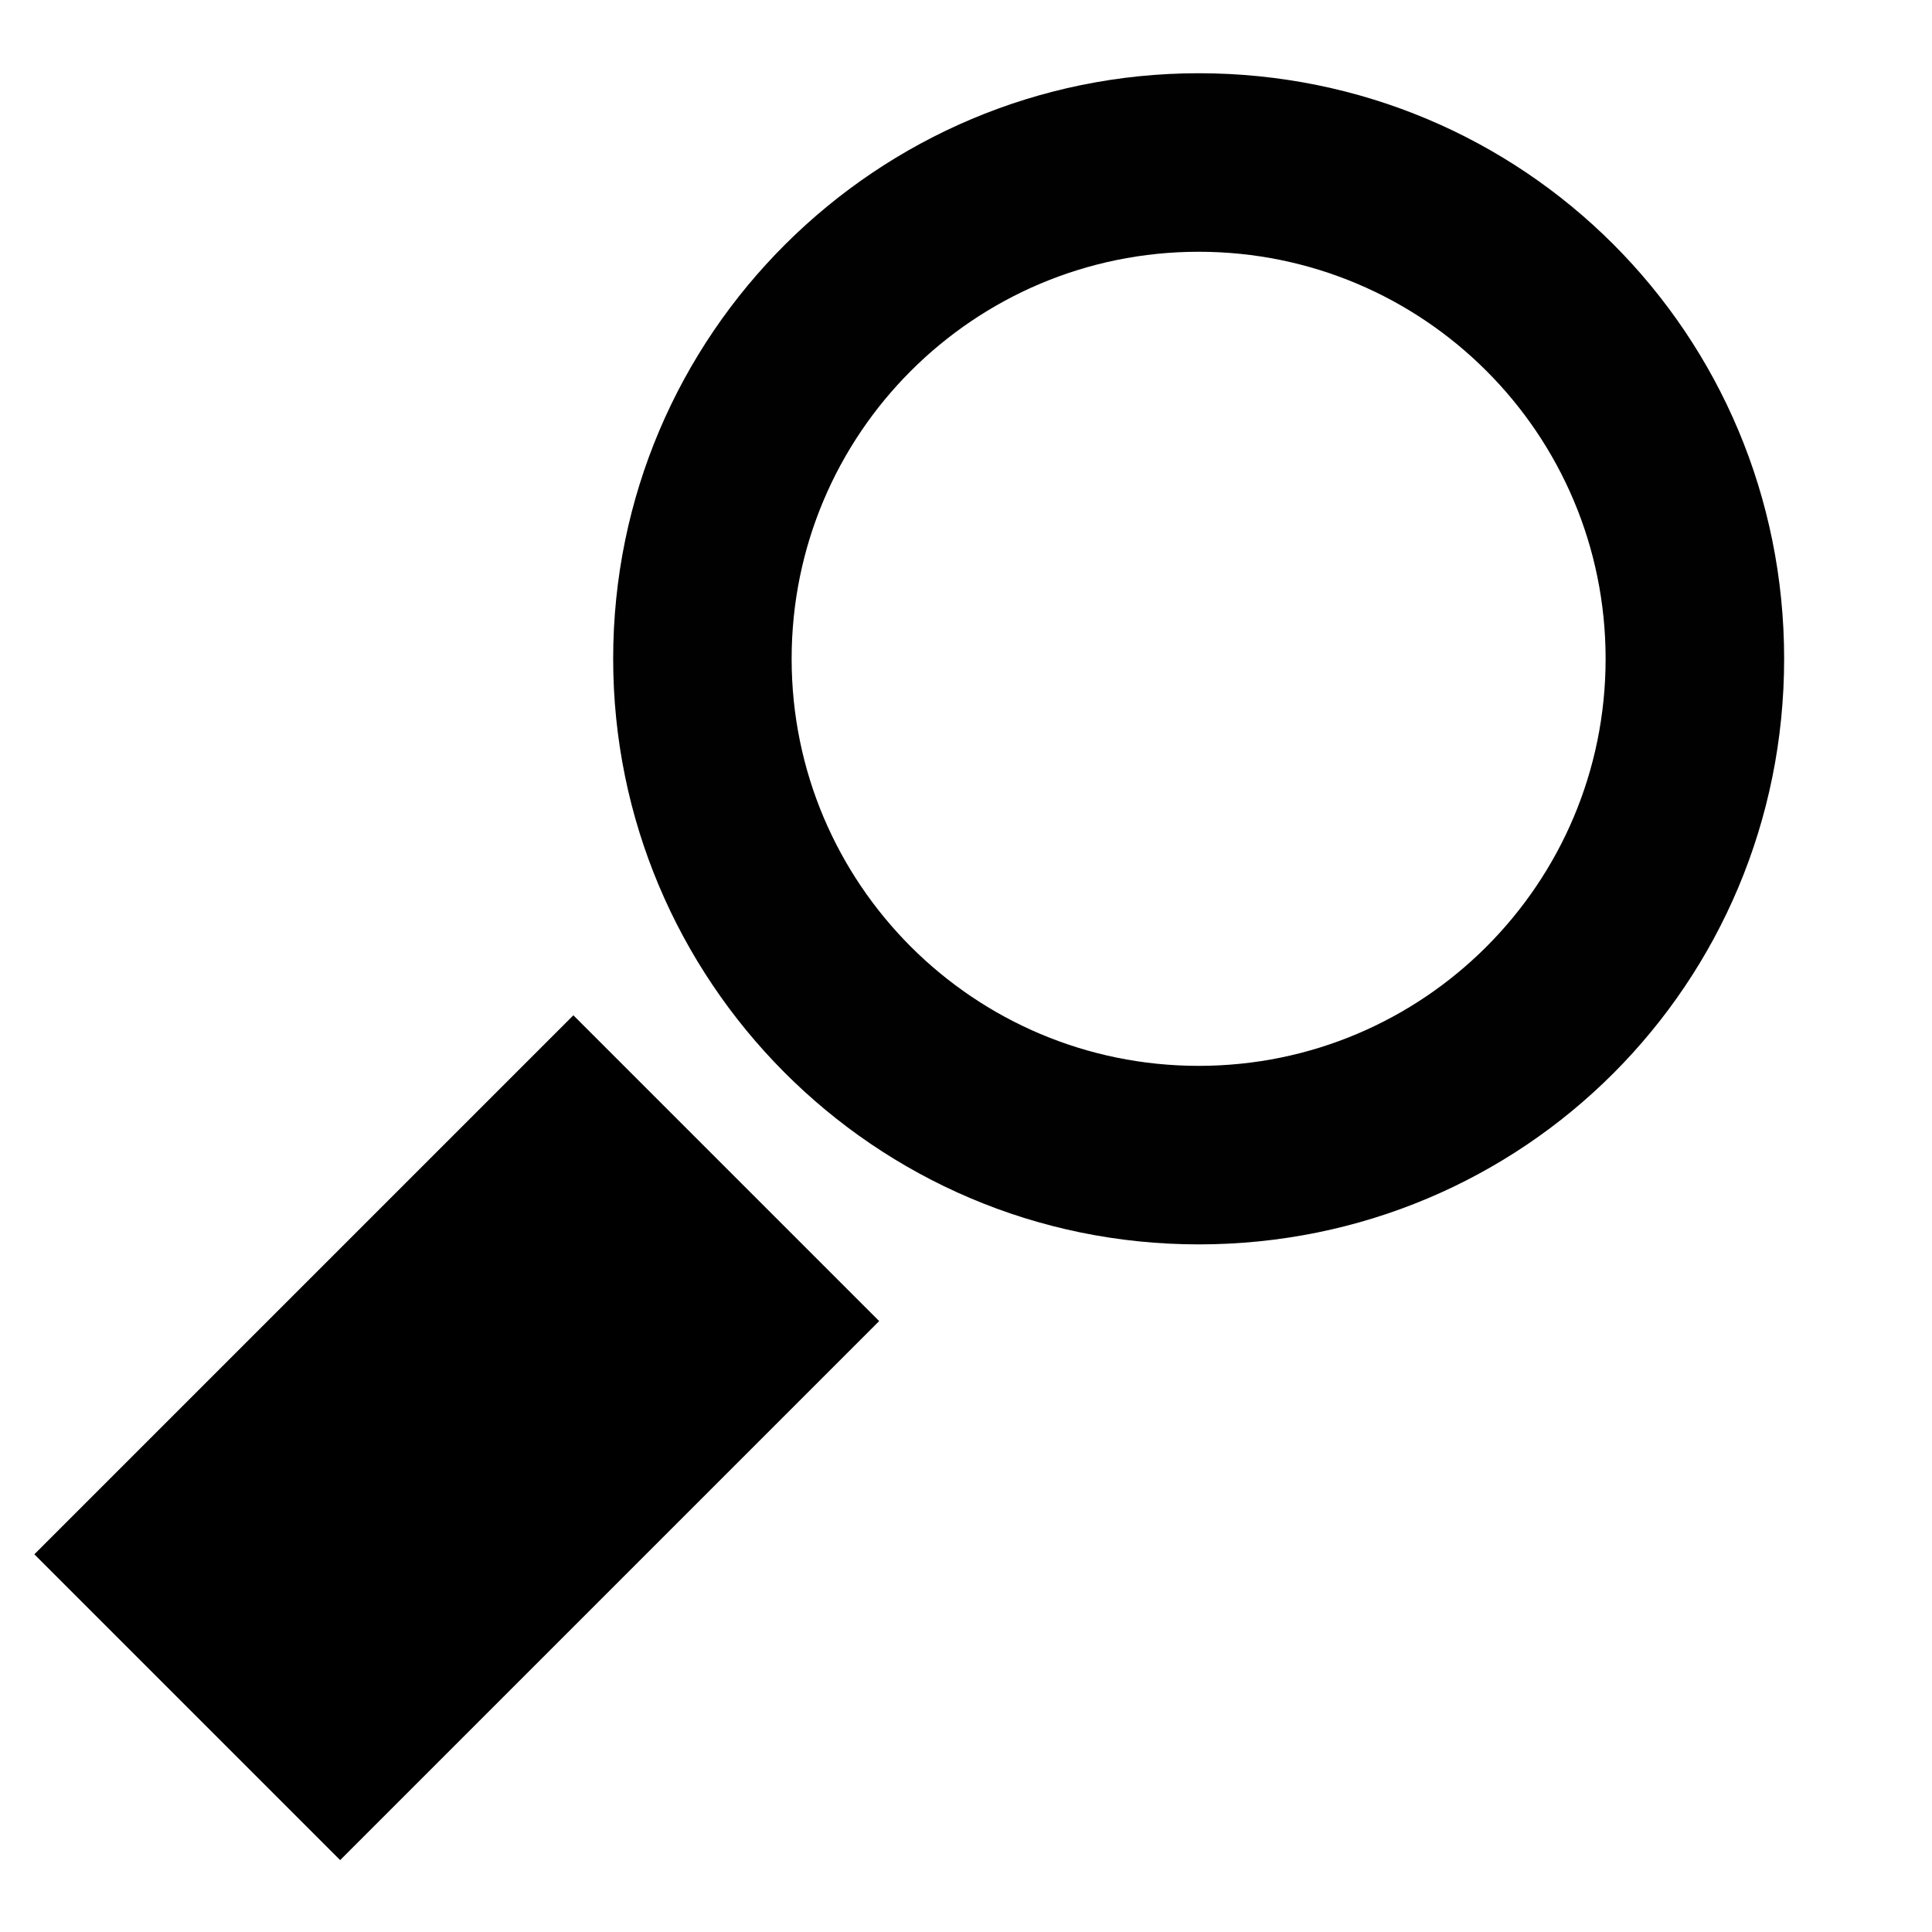
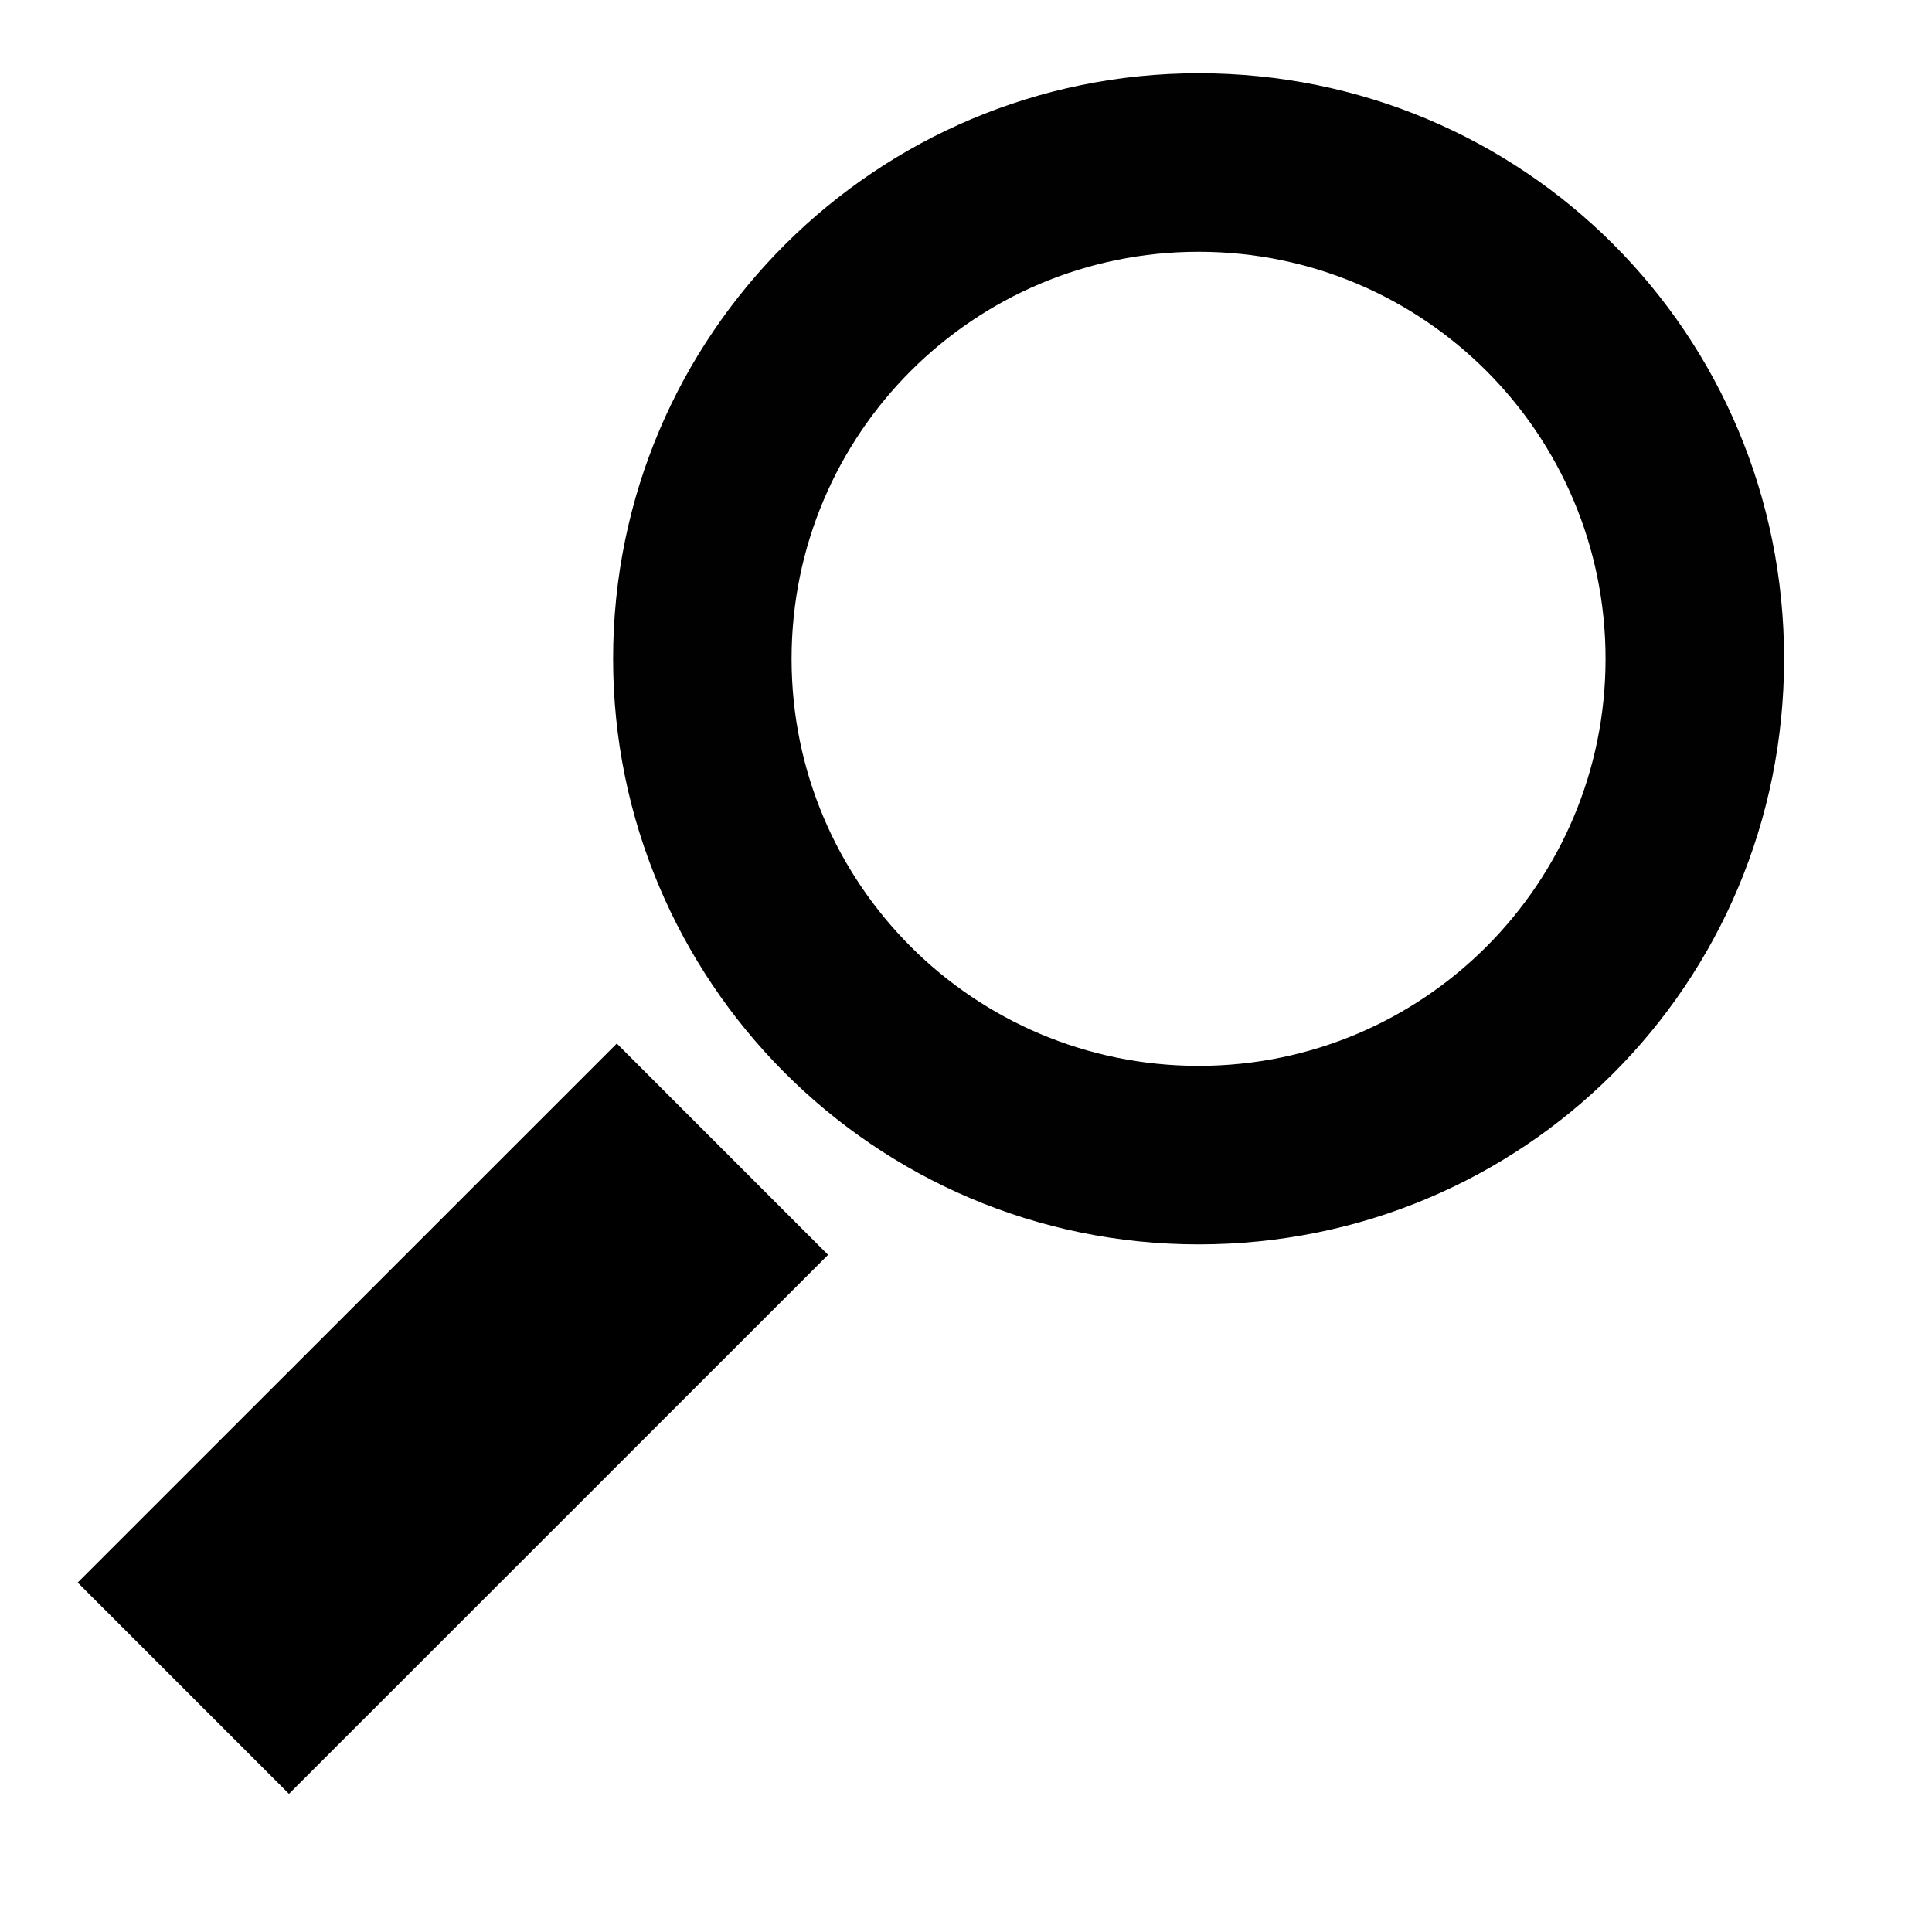
- <svg xmlns="http://www.w3.org/2000/svg" version="1.1" x="0px" y="0px" width="32px" height="32px" viewBox="-0.568 -1.213 32 32" enable-background="new -0.568 -1.213 32 32" xml:space="preserve">
+ <svg xmlns="http://www.w3.org/2000/svg" version="1.1" x="0px" y="0px" width="32px" height="32px" viewBox="-1.287 -1.213 32 32" enable-background="new -1.287 -1.213 32 32" xml:space="preserve">
  <defs>
</defs>
-   <path fill="#010101" d="M19.286,2.957c3.725,0,6.74,3.017,6.74,6.742s-3.016,6.742-6.74,6.742s-6.742-3.016-6.742-6.742  S15.561,2.957,19.286,2.957 M19.286,0c-5.323,0-9.698,4.318-9.698,9.699c0,5.321,4.316,9.699,9.698,9.699  c5.381,0,9.697-4.317,9.697-9.699C28.983,4.318,24.667,0,19.286,0L19.286,0z" />
-   <rect x="3.415" y="16.287" transform="matrix(-0.7071 -0.7071 0.7071 -0.7071 -4.0358 43.5276)" width="7.163" height="12.626" />
+   <path fill="#010101" d="M18.566,2.957c3.725,0,6.74,3.017,6.74,6.742s-3.016,6.742-6.74,6.742s-6.742-3.016-6.742-6.742  S14.842,2.957,18.566,2.957 M18.566,0c-5.323,0-9.698,4.318-9.698,9.699c0,5.321,4.316,9.699,9.698,9.699  c5.381,0,9.697-4.317,9.697-9.699C28.264,4.318,23.947,0,18.566,0L18.566,0z" />
+   <rect x="3.739" y="15.973" transform="matrix(-0.7071 -0.7072 0.7072 -0.7071 -5.1528 42.4377)" width="4.949" height="12.626" />
</svg>
